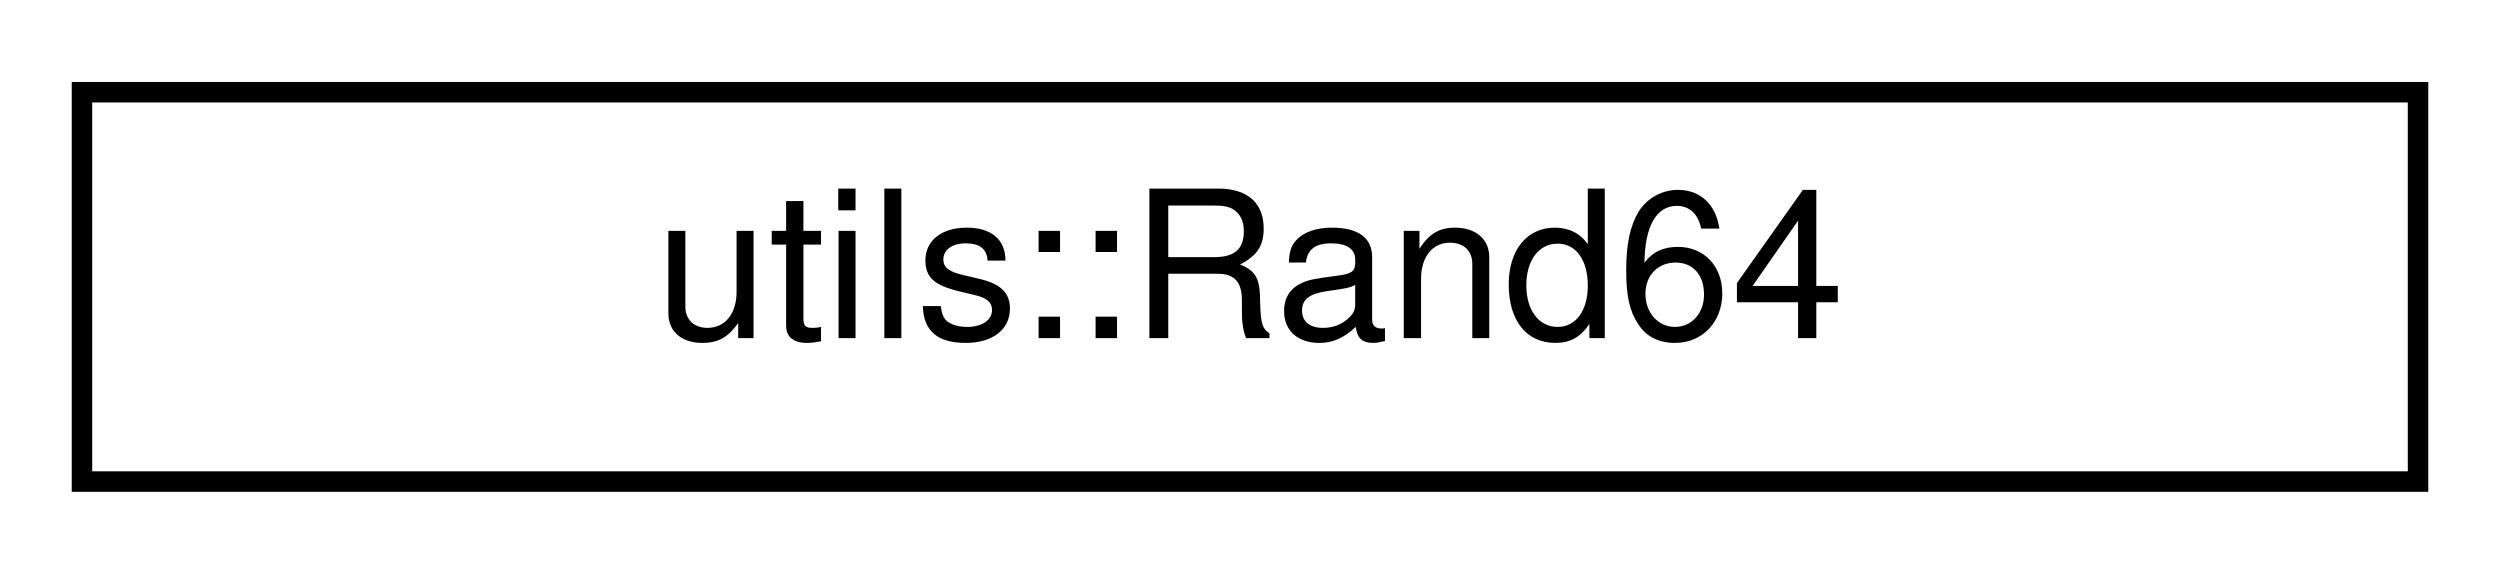
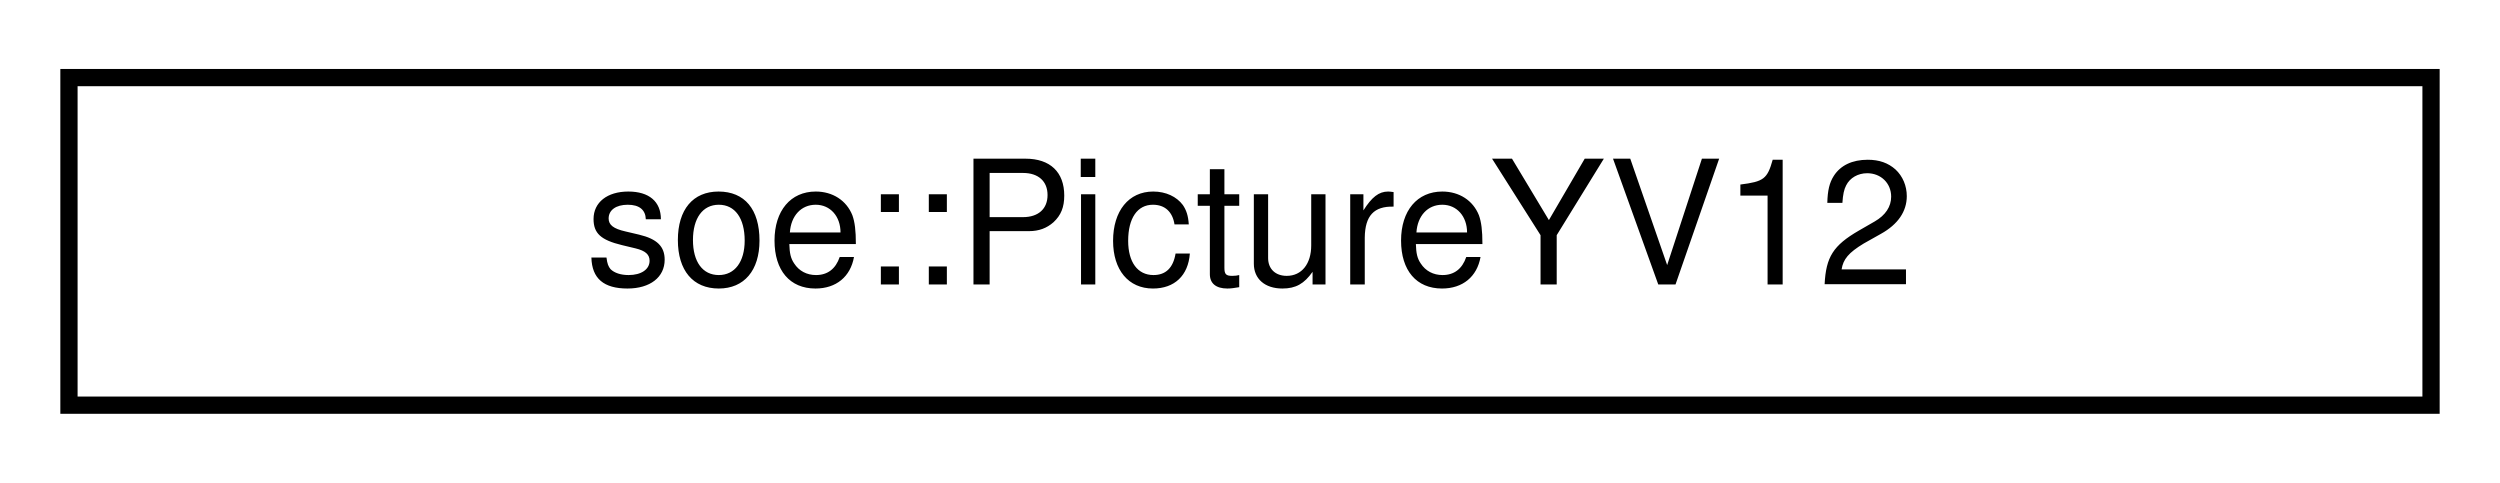
- <svg xmlns="http://www.w3.org/2000/svg" xmlns:xlink="http://www.w3.org/1999/xlink" width="122pt" height="28pt" viewBox="0.00 0.00 122.00 28.00">
+ <svg xmlns="http://www.w3.org/2000/svg" xmlns:xlink="http://www.w3.org/1999/xlink" width="145pt" height="28pt" viewBox="0.00 0.00 145.00 28.00">
  <g id="graph0" class="graph" transform="scale(1 1) rotate(0) translate(4 24)">
    <g id="node1" class="node">
      <g id="a_node1">
-         <a xlink:href="structutils_1_1_rand64.html" target="_top" xlink:title=" ">
-           <polygon fill="none" stroke="#000000" points="0,-.5 0,-19.5 114,-19.5 114,-.5 0,-.5" />
-           <text text-anchor="middle" x="57" y="-7.5" font-family="Helvetica,sans-Serif" font-size="10.00" fill="#000000">utils::Rand64</text>
+         <a xlink:href="structsoe_1_1_picture_y_v12.html" target="_top" xlink:title=" ">
+           <polygon fill="none" stroke="#000000" points="0,-.5 0,-19.5 137,-19.5 137,-.5 0,-.5" />
+           <text text-anchor="middle" x="68.5" y="-7.5" font-family="Helvetica,sans-Serif" font-size="10.00" fill="#000000">soe::PictureYV12</text>
        </a>
      </g>
    </g>
  </g>
</svg>
